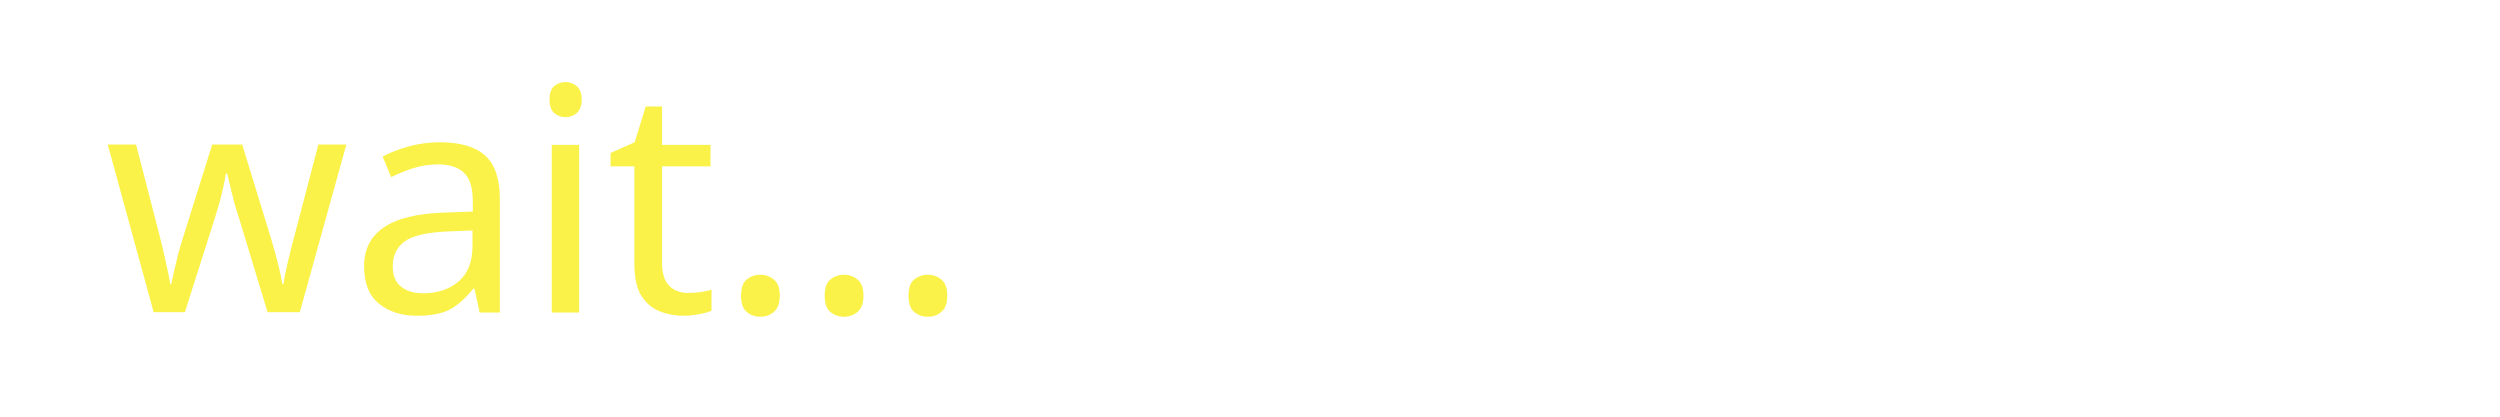
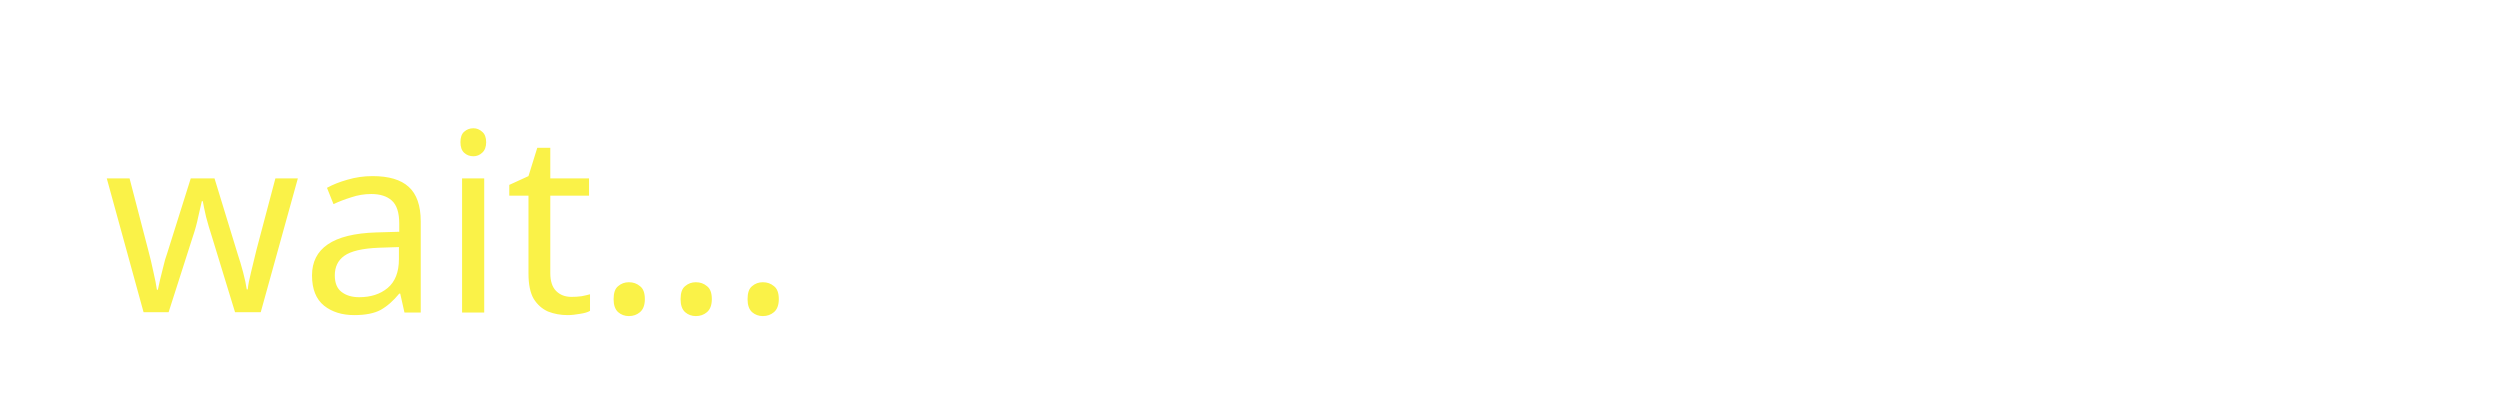
<svg xmlns="http://www.w3.org/2000/svg" version="1.1" width="120" height="20">
-   <text font-size="15" font-family="sans-serif" fill="#FAF248">
+   <text font-size="12" font-family="verdana, sans-serif" fill="#FAF248">
    <tspan dx="5" dy="15">wait...</tspan>
  </text>
</svg>
